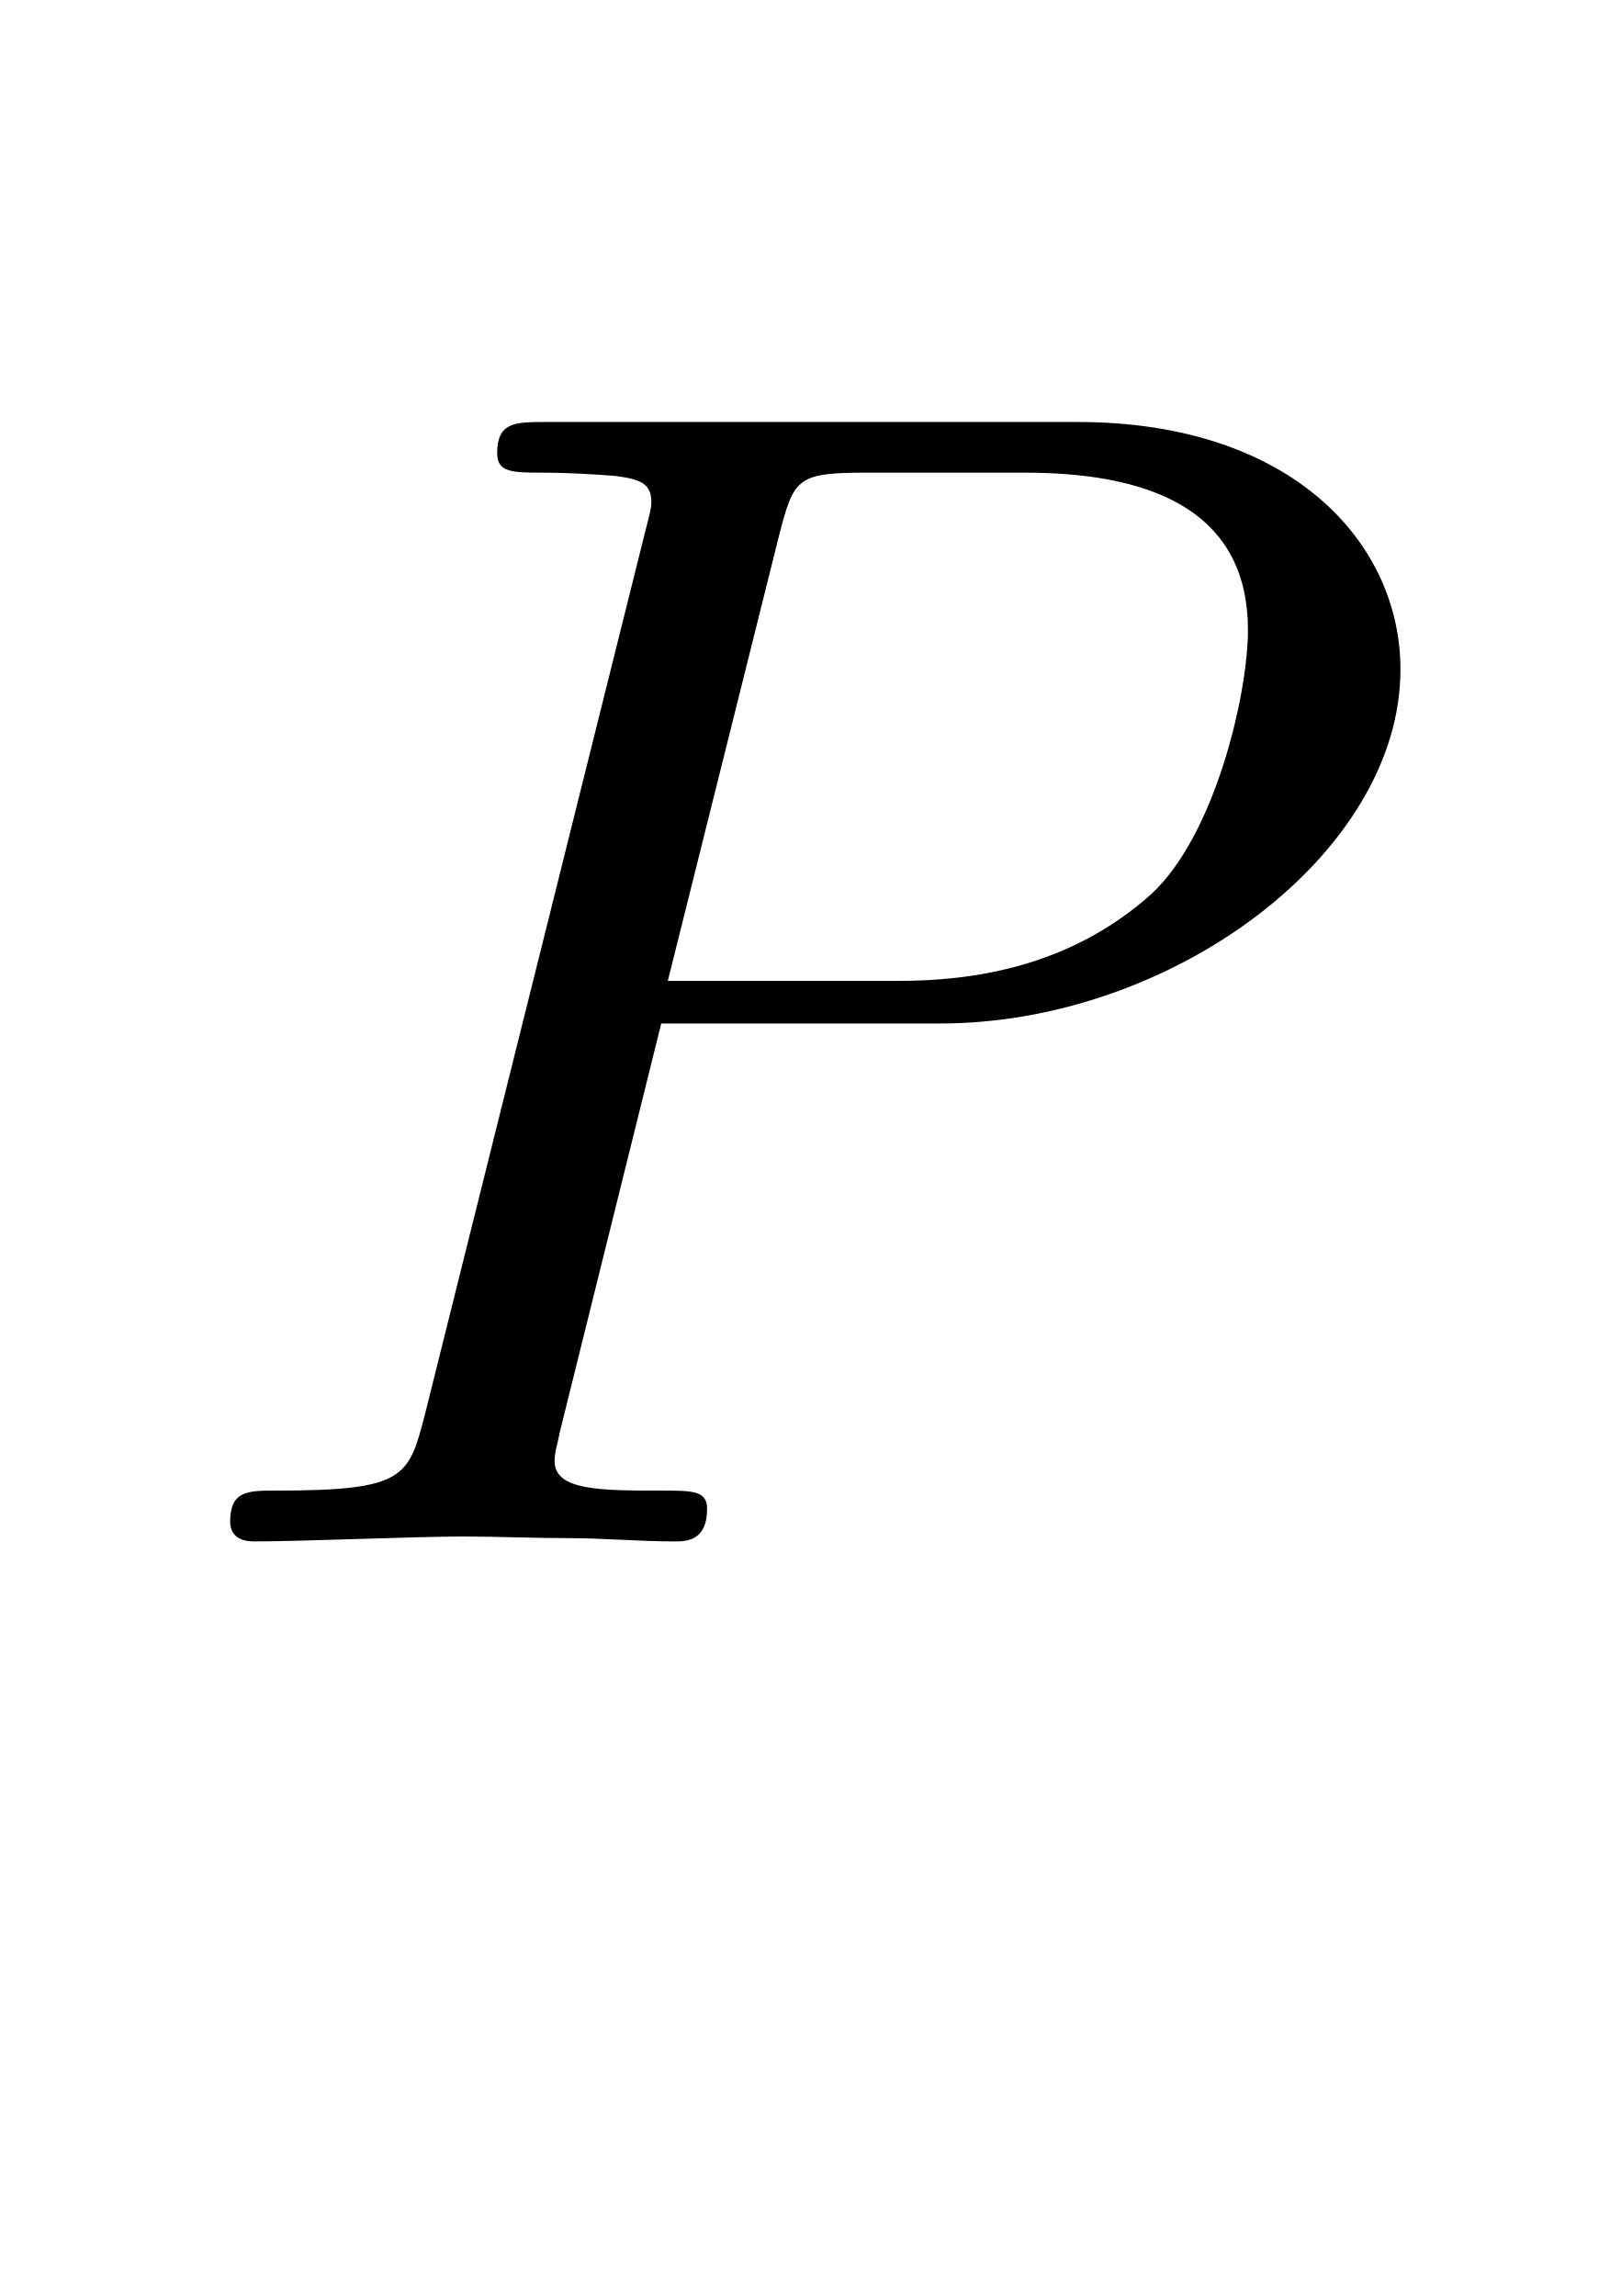
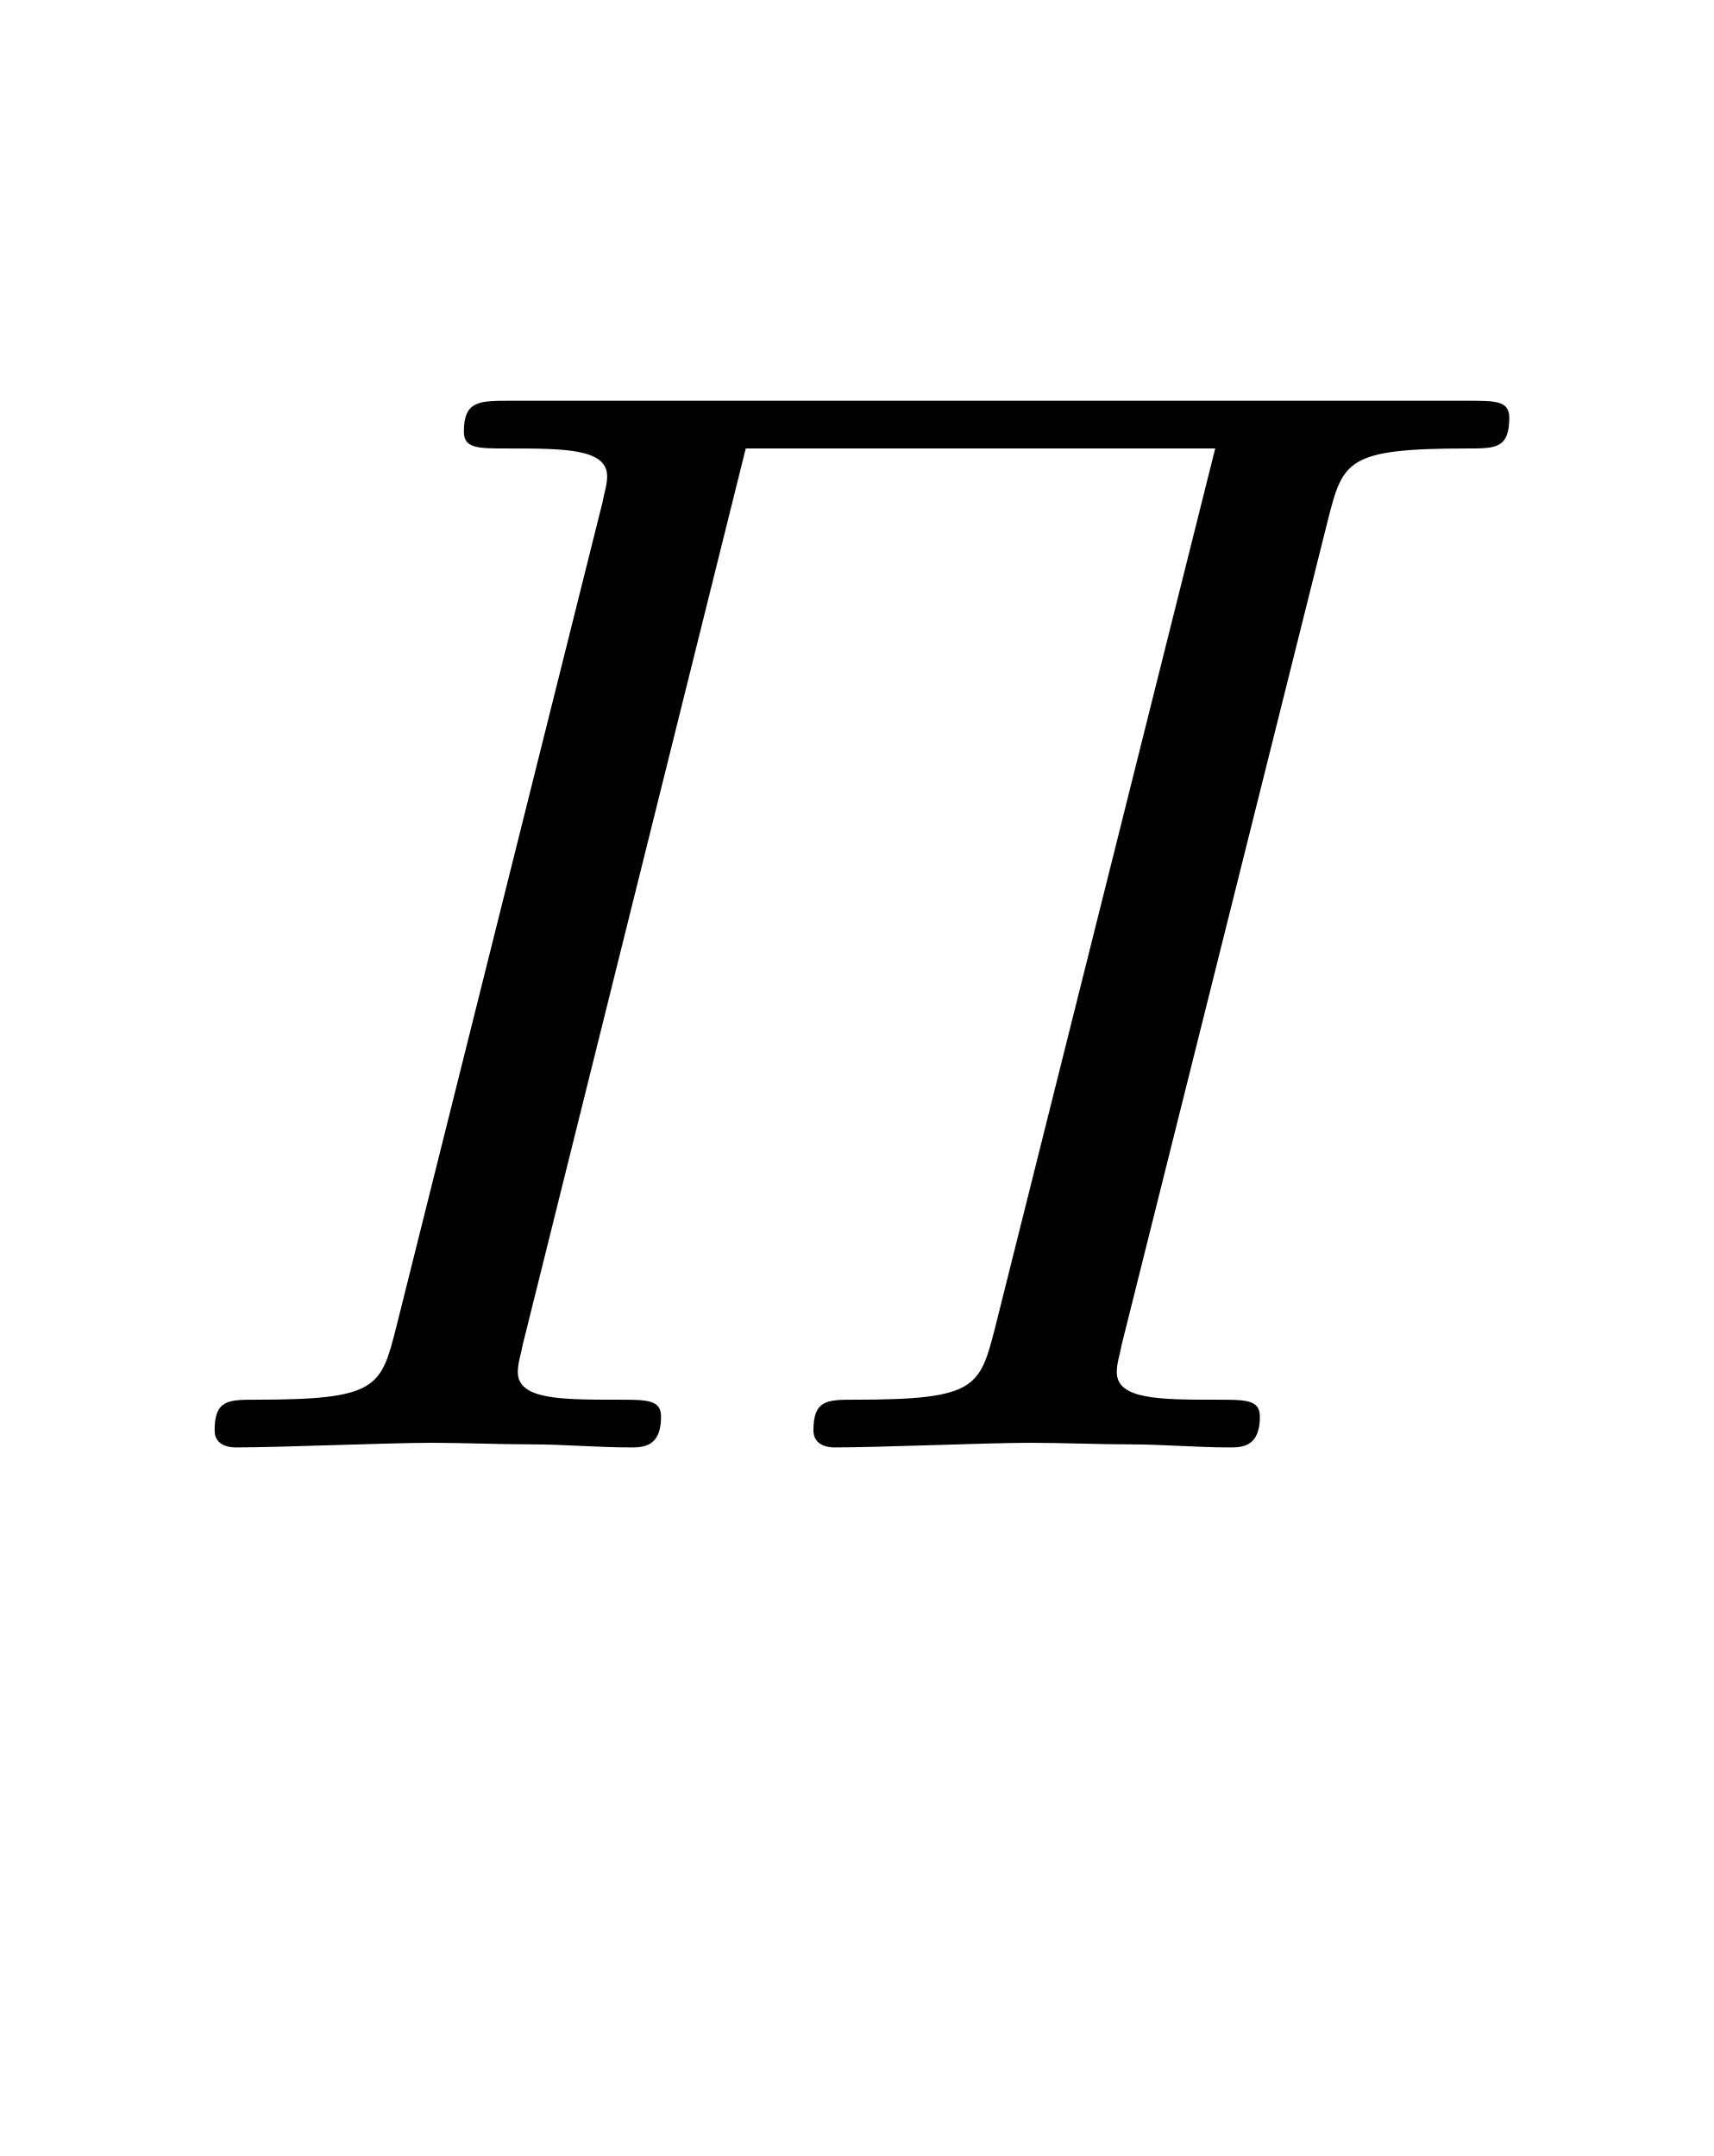
- <svg xmlns="http://www.w3.org/2000/svg" xmlns:xlink="http://www.w3.org/1999/xlink" version="1.1" viewBox="-165.1 -165.1 22.426 32">
+ <svg xmlns="http://www.w3.org/2000/svg" xmlns:xlink="http://www.w3.org/1999/xlink" version="1.1" viewBox="-165.1 -165.1 25.432 32">
  <defs>
-     <path id="g0-80" d="M3.019-3.148H4.712C6.127-3.148 7.512-4.184 7.512-5.3C7.512-6.067 6.854-6.804 5.549-6.804H2.321C2.132-6.804 2.022-6.804 2.022-6.615C2.022-6.496 2.112-6.496 2.311-6.496C2.441-6.496 2.62-6.486 2.74-6.476C2.899-6.456 2.959-6.426 2.959-6.316C2.959-6.276 2.949-6.247 2.919-6.127L1.584-.777C1.484-.389 1.465-.309 .677-.309C.508-.309 .399-.309 .399-.12C.399 0 .518 0 .548 0C.827 0 1.534-.03 1.813-.03C2.022-.03 2.242-.02 2.451-.02C2.67-.02 2.889 0 3.098 0C3.168 0 3.298 0 3.298-.199C3.298-.309 3.208-.309 3.019-.309C2.65-.309 2.371-.309 2.371-.488C2.371-.548 2.391-.598 2.401-.658L3.019-3.148ZM3.736-6.117C3.826-6.466 3.846-6.496 4.274-6.496H5.23C6.057-6.496 6.585-6.227 6.585-5.539C6.585-5.151 6.386-4.294 5.998-3.935C5.499-3.487 4.902-3.407 4.463-3.407H3.059L3.736-6.117Z" />
+     <path id="g0-5" d="M7.592-5.998C7.691-6.386 7.711-6.466 8.498-6.466C8.677-6.466 8.767-6.466 8.767-6.665C8.767-6.775 8.677-6.775 8.498-6.775H2.301C2.102-6.775 2.002-6.775 2.002-6.575C2.002-6.466 2.092-6.466 2.281-6.466C2.65-6.466 2.929-6.466 2.929-6.286C2.929-6.227 2.909-6.177 2.899-6.117L1.564-.777C1.465-.389 1.445-.309 .658-.309C.478-.309 .389-.309 .389-.11C.389 0 .508 0 .528 0C.807 0 1.514-.03 1.793-.03C2.002-.03 2.222-.02 2.431-.02C2.65-.02 2.869 0 3.078 0C3.158 0 3.278 0 3.278-.199C3.278-.309 3.188-.309 2.999-.309C2.63-.309 2.351-.309 2.351-.488C2.351-.548 2.371-.598 2.381-.658L3.826-6.466H6.864L5.44-.777C5.34-.389 5.32-.309 4.533-.309C4.354-.309 4.264-.309 4.264-.11C4.264 0 4.384 0 4.403 0C4.682 0 5.39-.03 5.669-.03C5.878-.03 6.097-.02 6.306-.02C6.526-.02 6.745 0 6.954 0C7.034 0 7.153 0 7.153-.199C7.153-.309 7.064-.309 6.874-.309C6.506-.309 6.227-.309 6.227-.488C6.227-.548 6.247-.598 6.257-.658L7.592-5.998Z" />
  </defs>
  <g id="page1" transform="scale(2.293061)">
-     <use x="-71" y="-62.631" xlink:href="#g0-80" />
+     <use x="-71" y="-62.631" xlink:href="#g0-5" />
  </g>
</svg>
